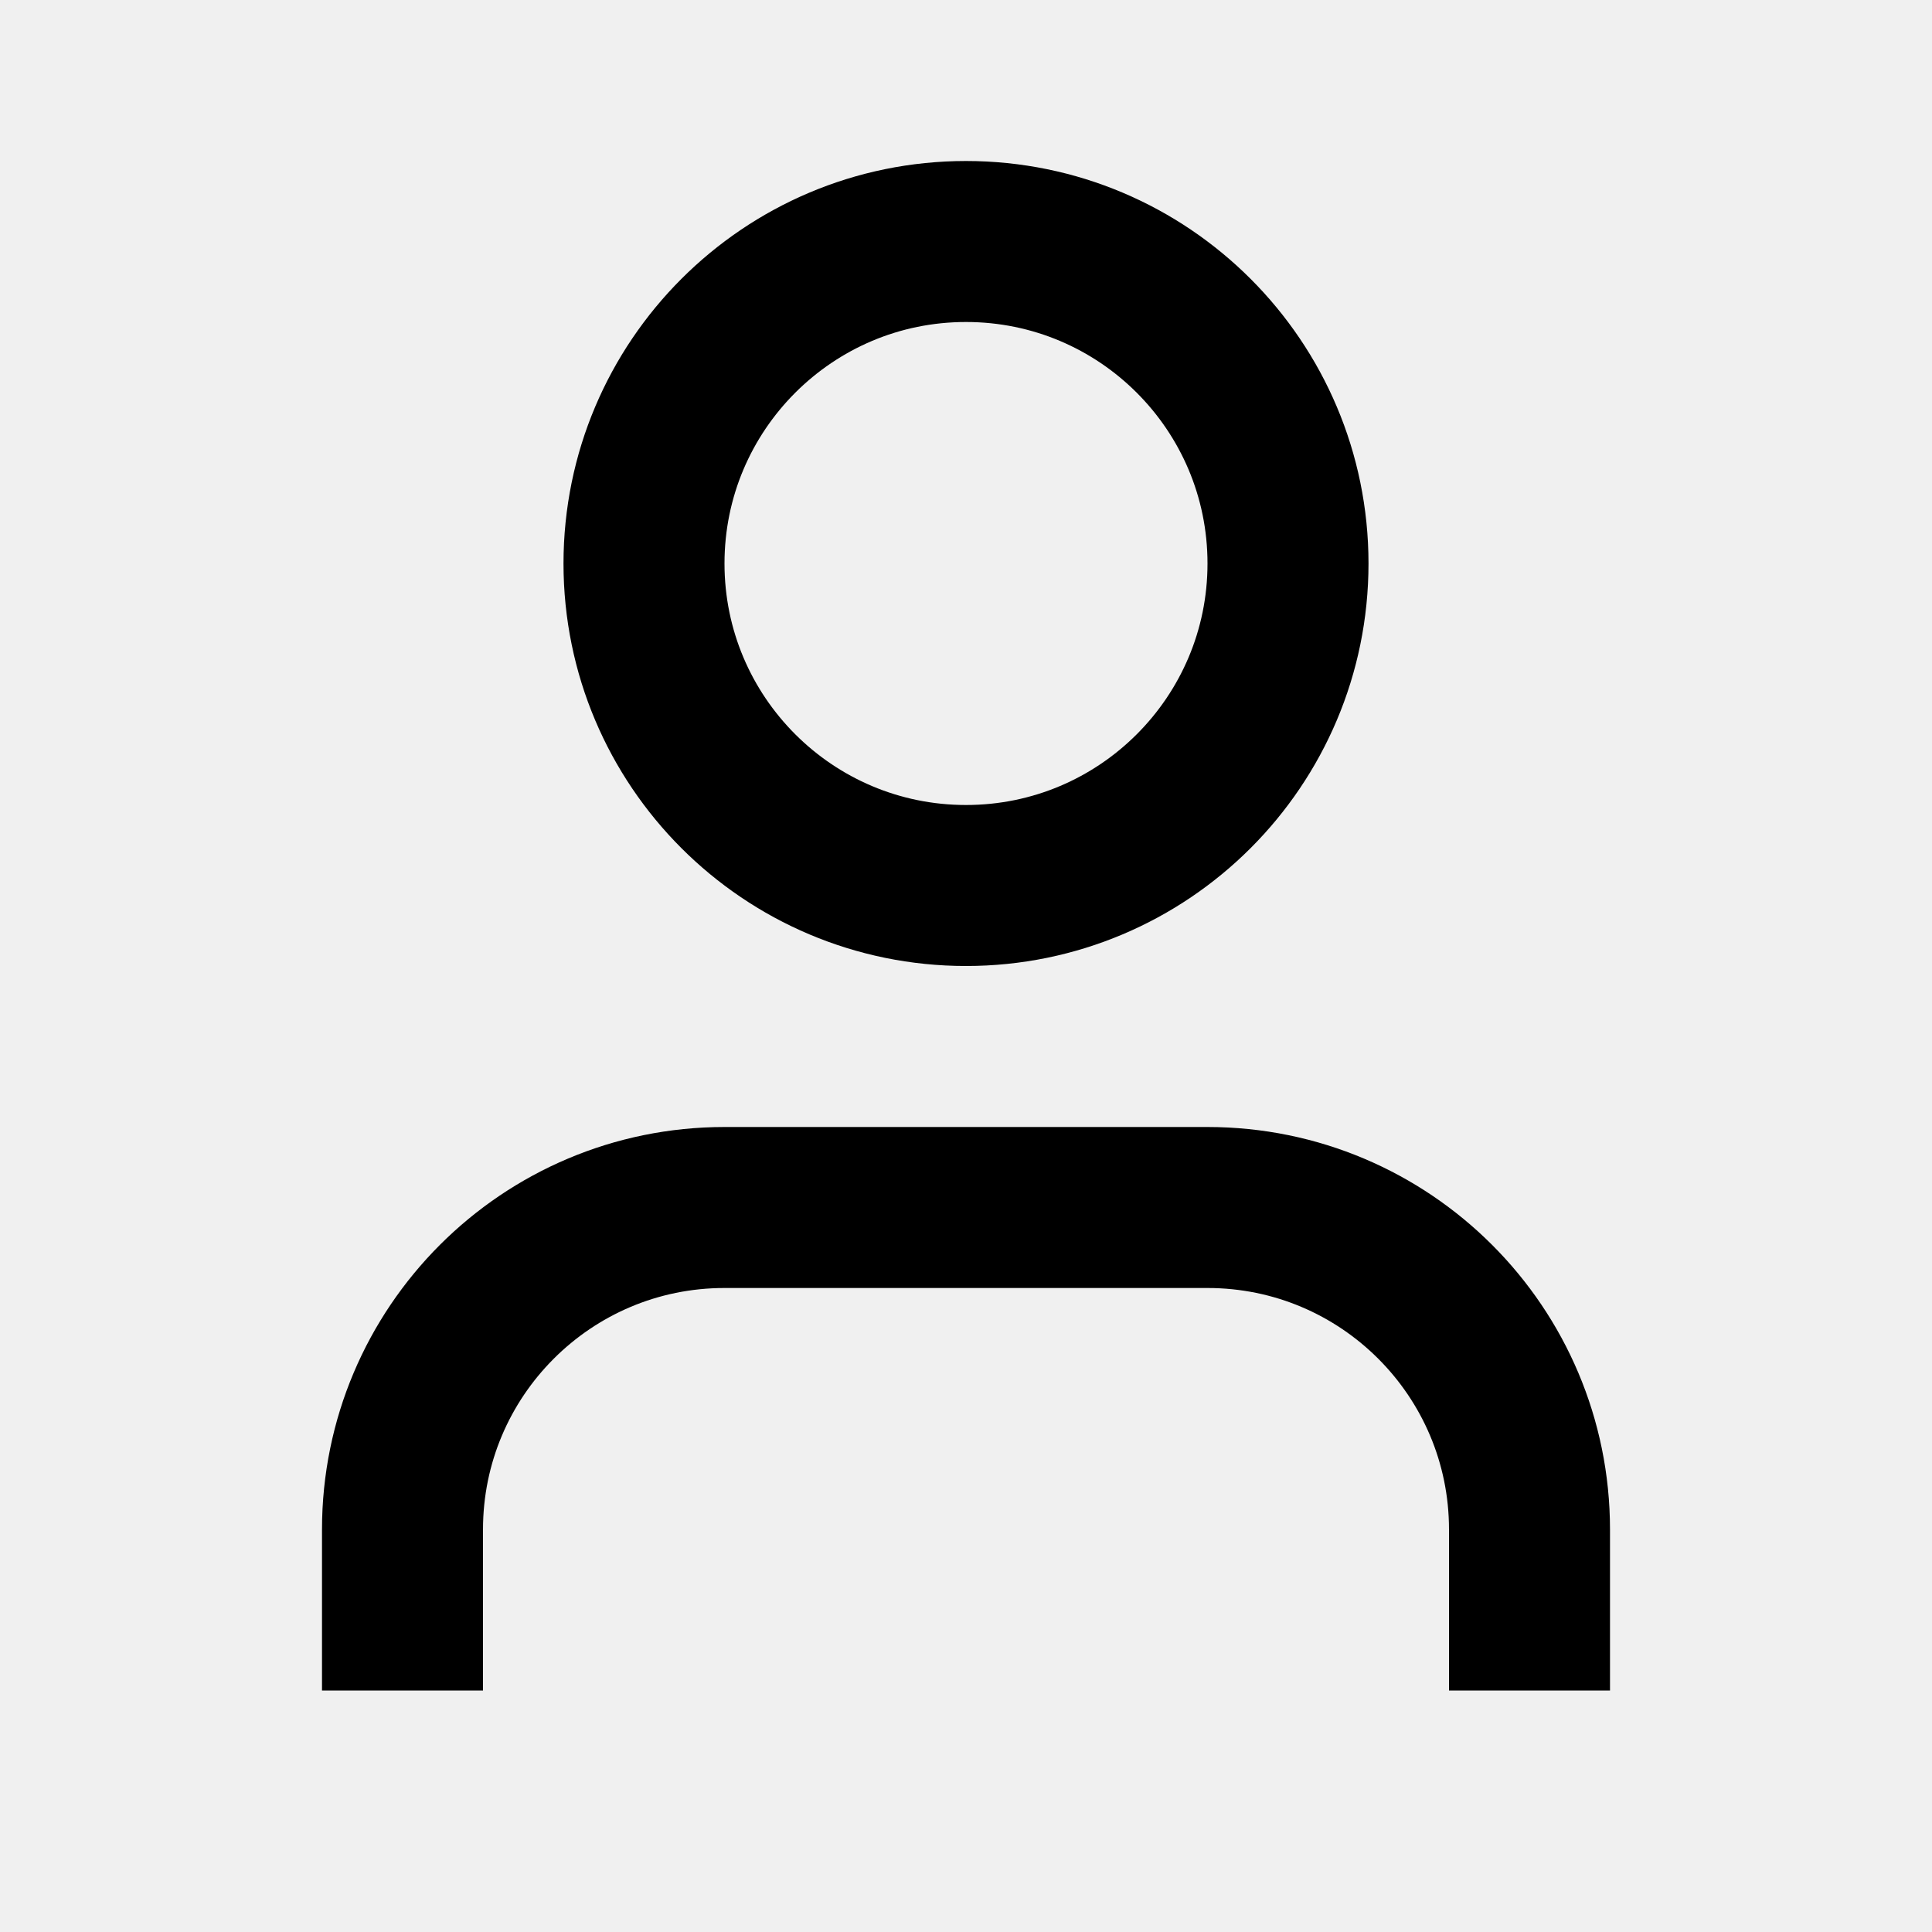
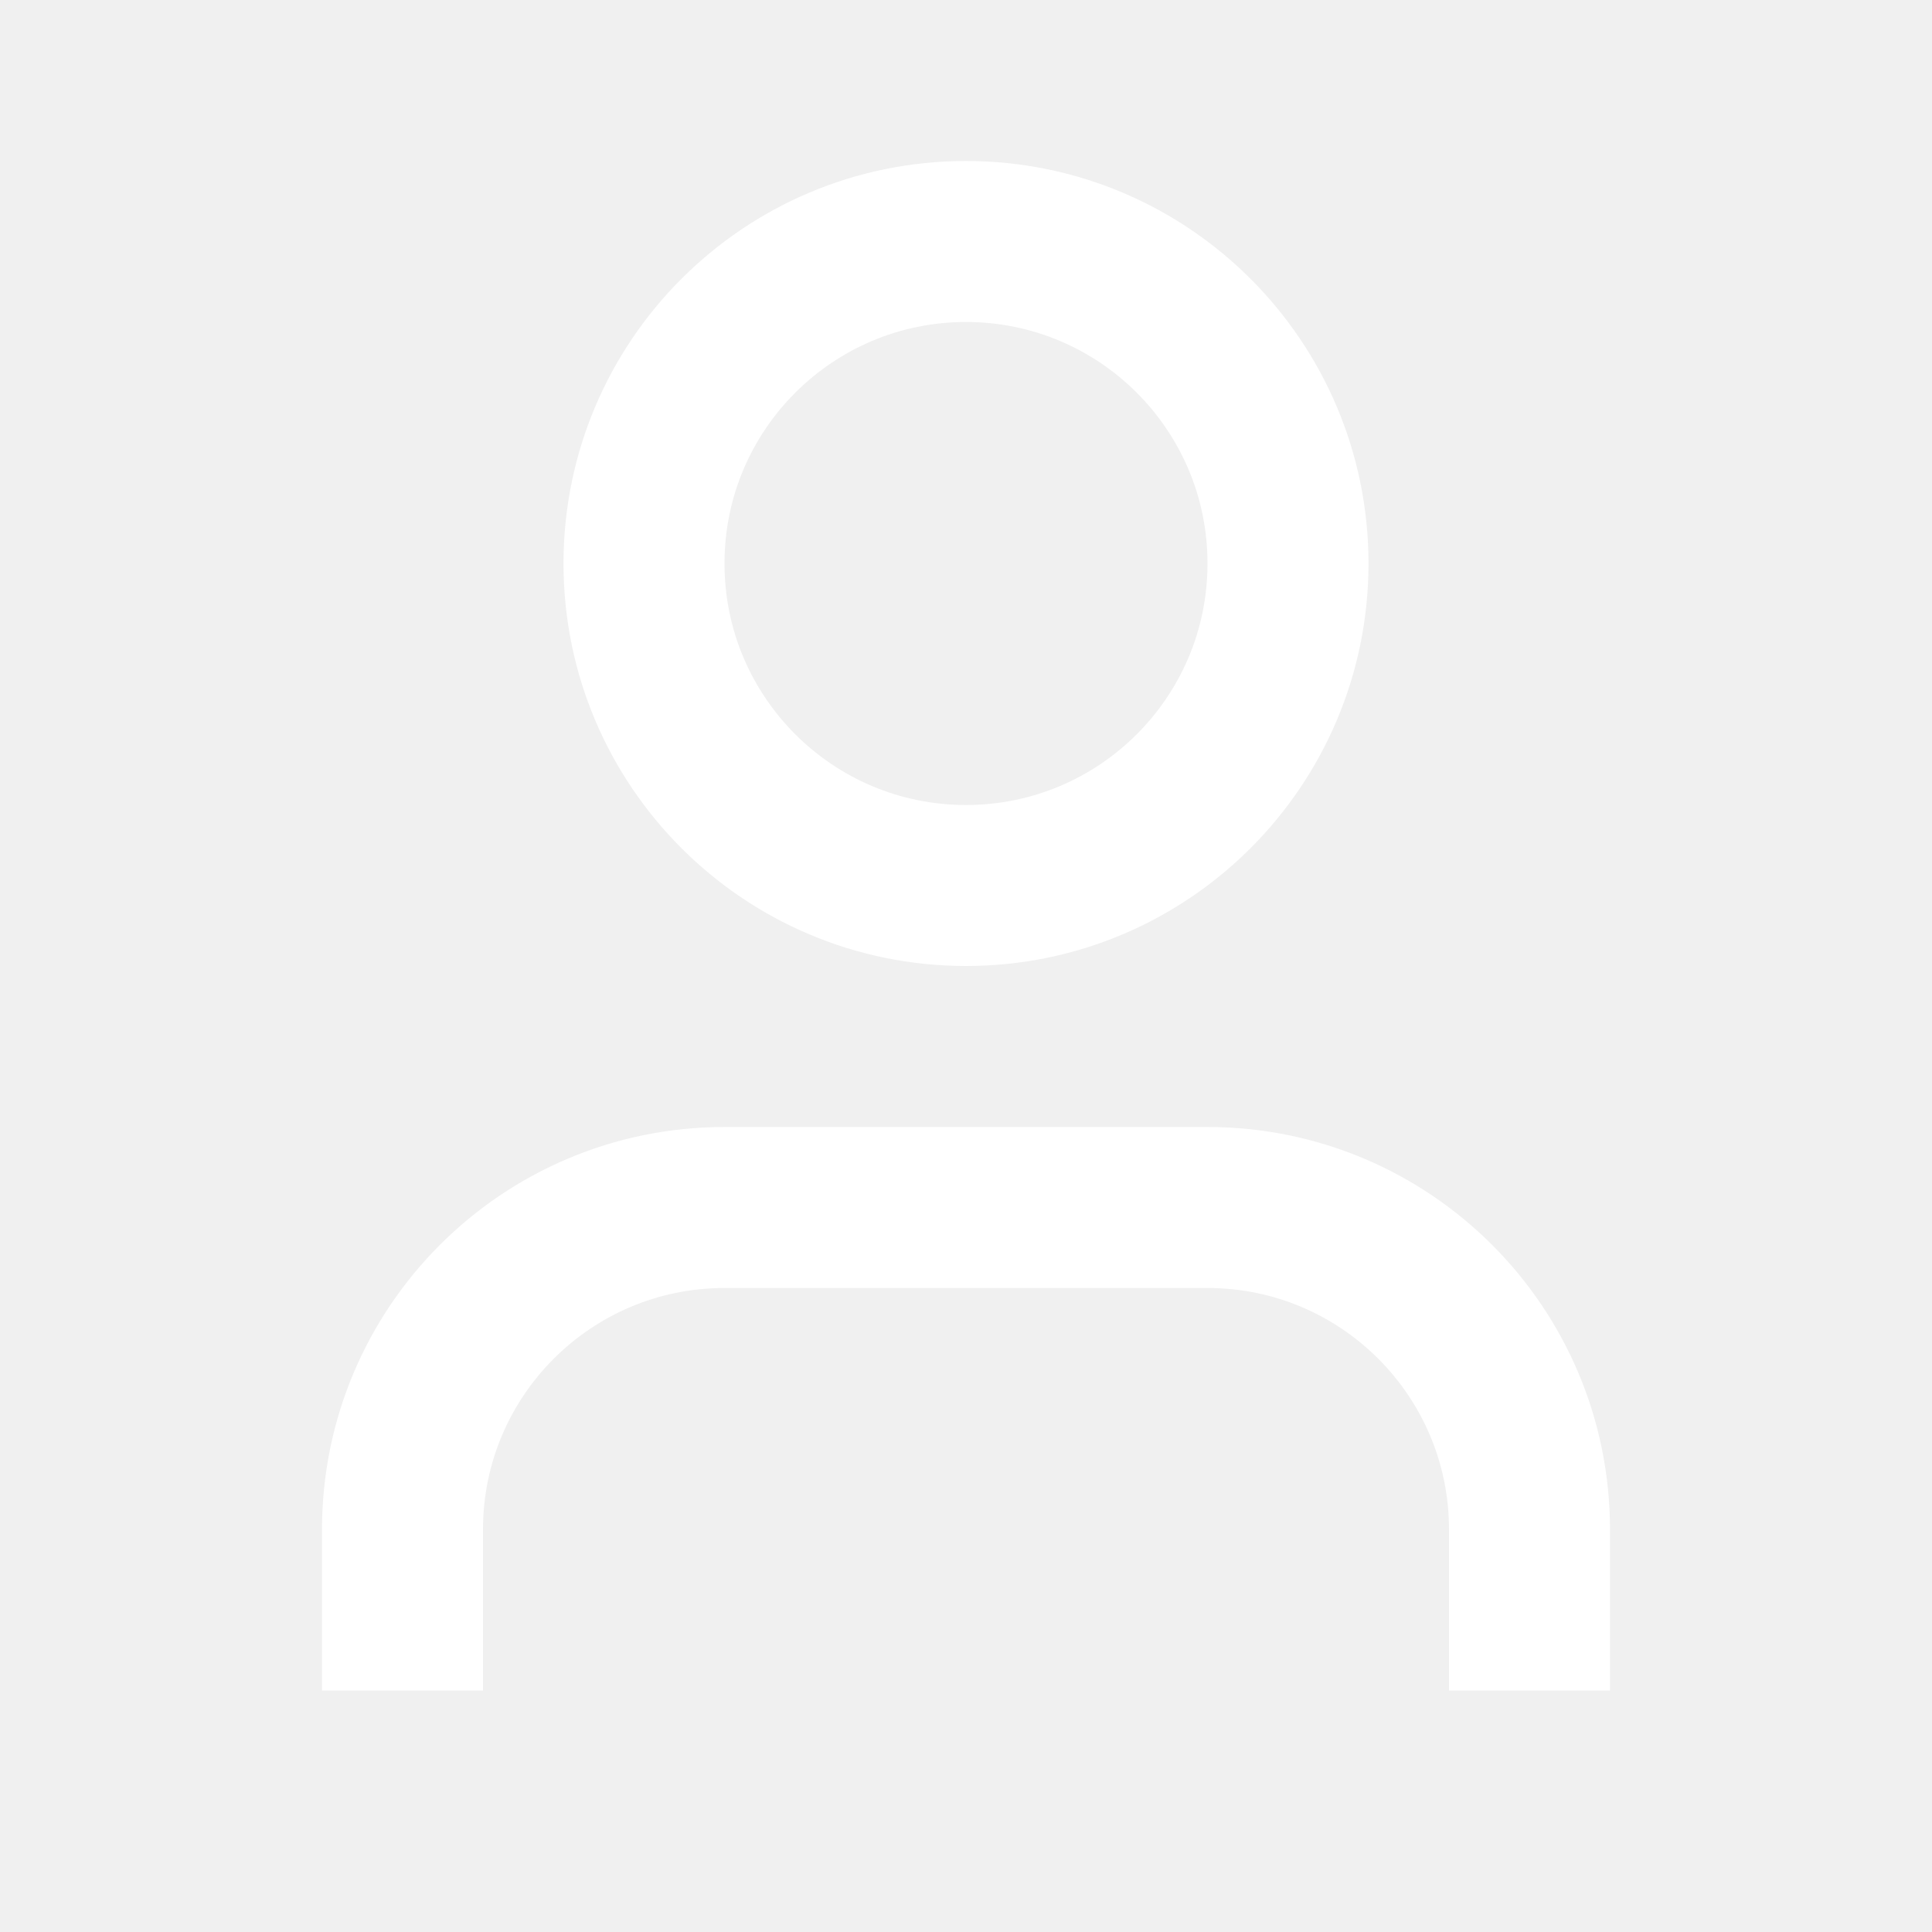
- <svg xmlns="http://www.w3.org/2000/svg" fill="none" stroke="#000" stroke-width="2" viewBox="0 0 24 24">
+ <svg xmlns="http://www.w3.org/2000/svg" fill="none" stroke="#fff" stroke-width="2" viewBox="0 0 24 24">
  <path d="M19 21v-2a4 4 0 0 0-4-4H9a4 4 0 0 0-4 4v2" />
  <circle cx="12" cy="7" r="4" />
</svg>
